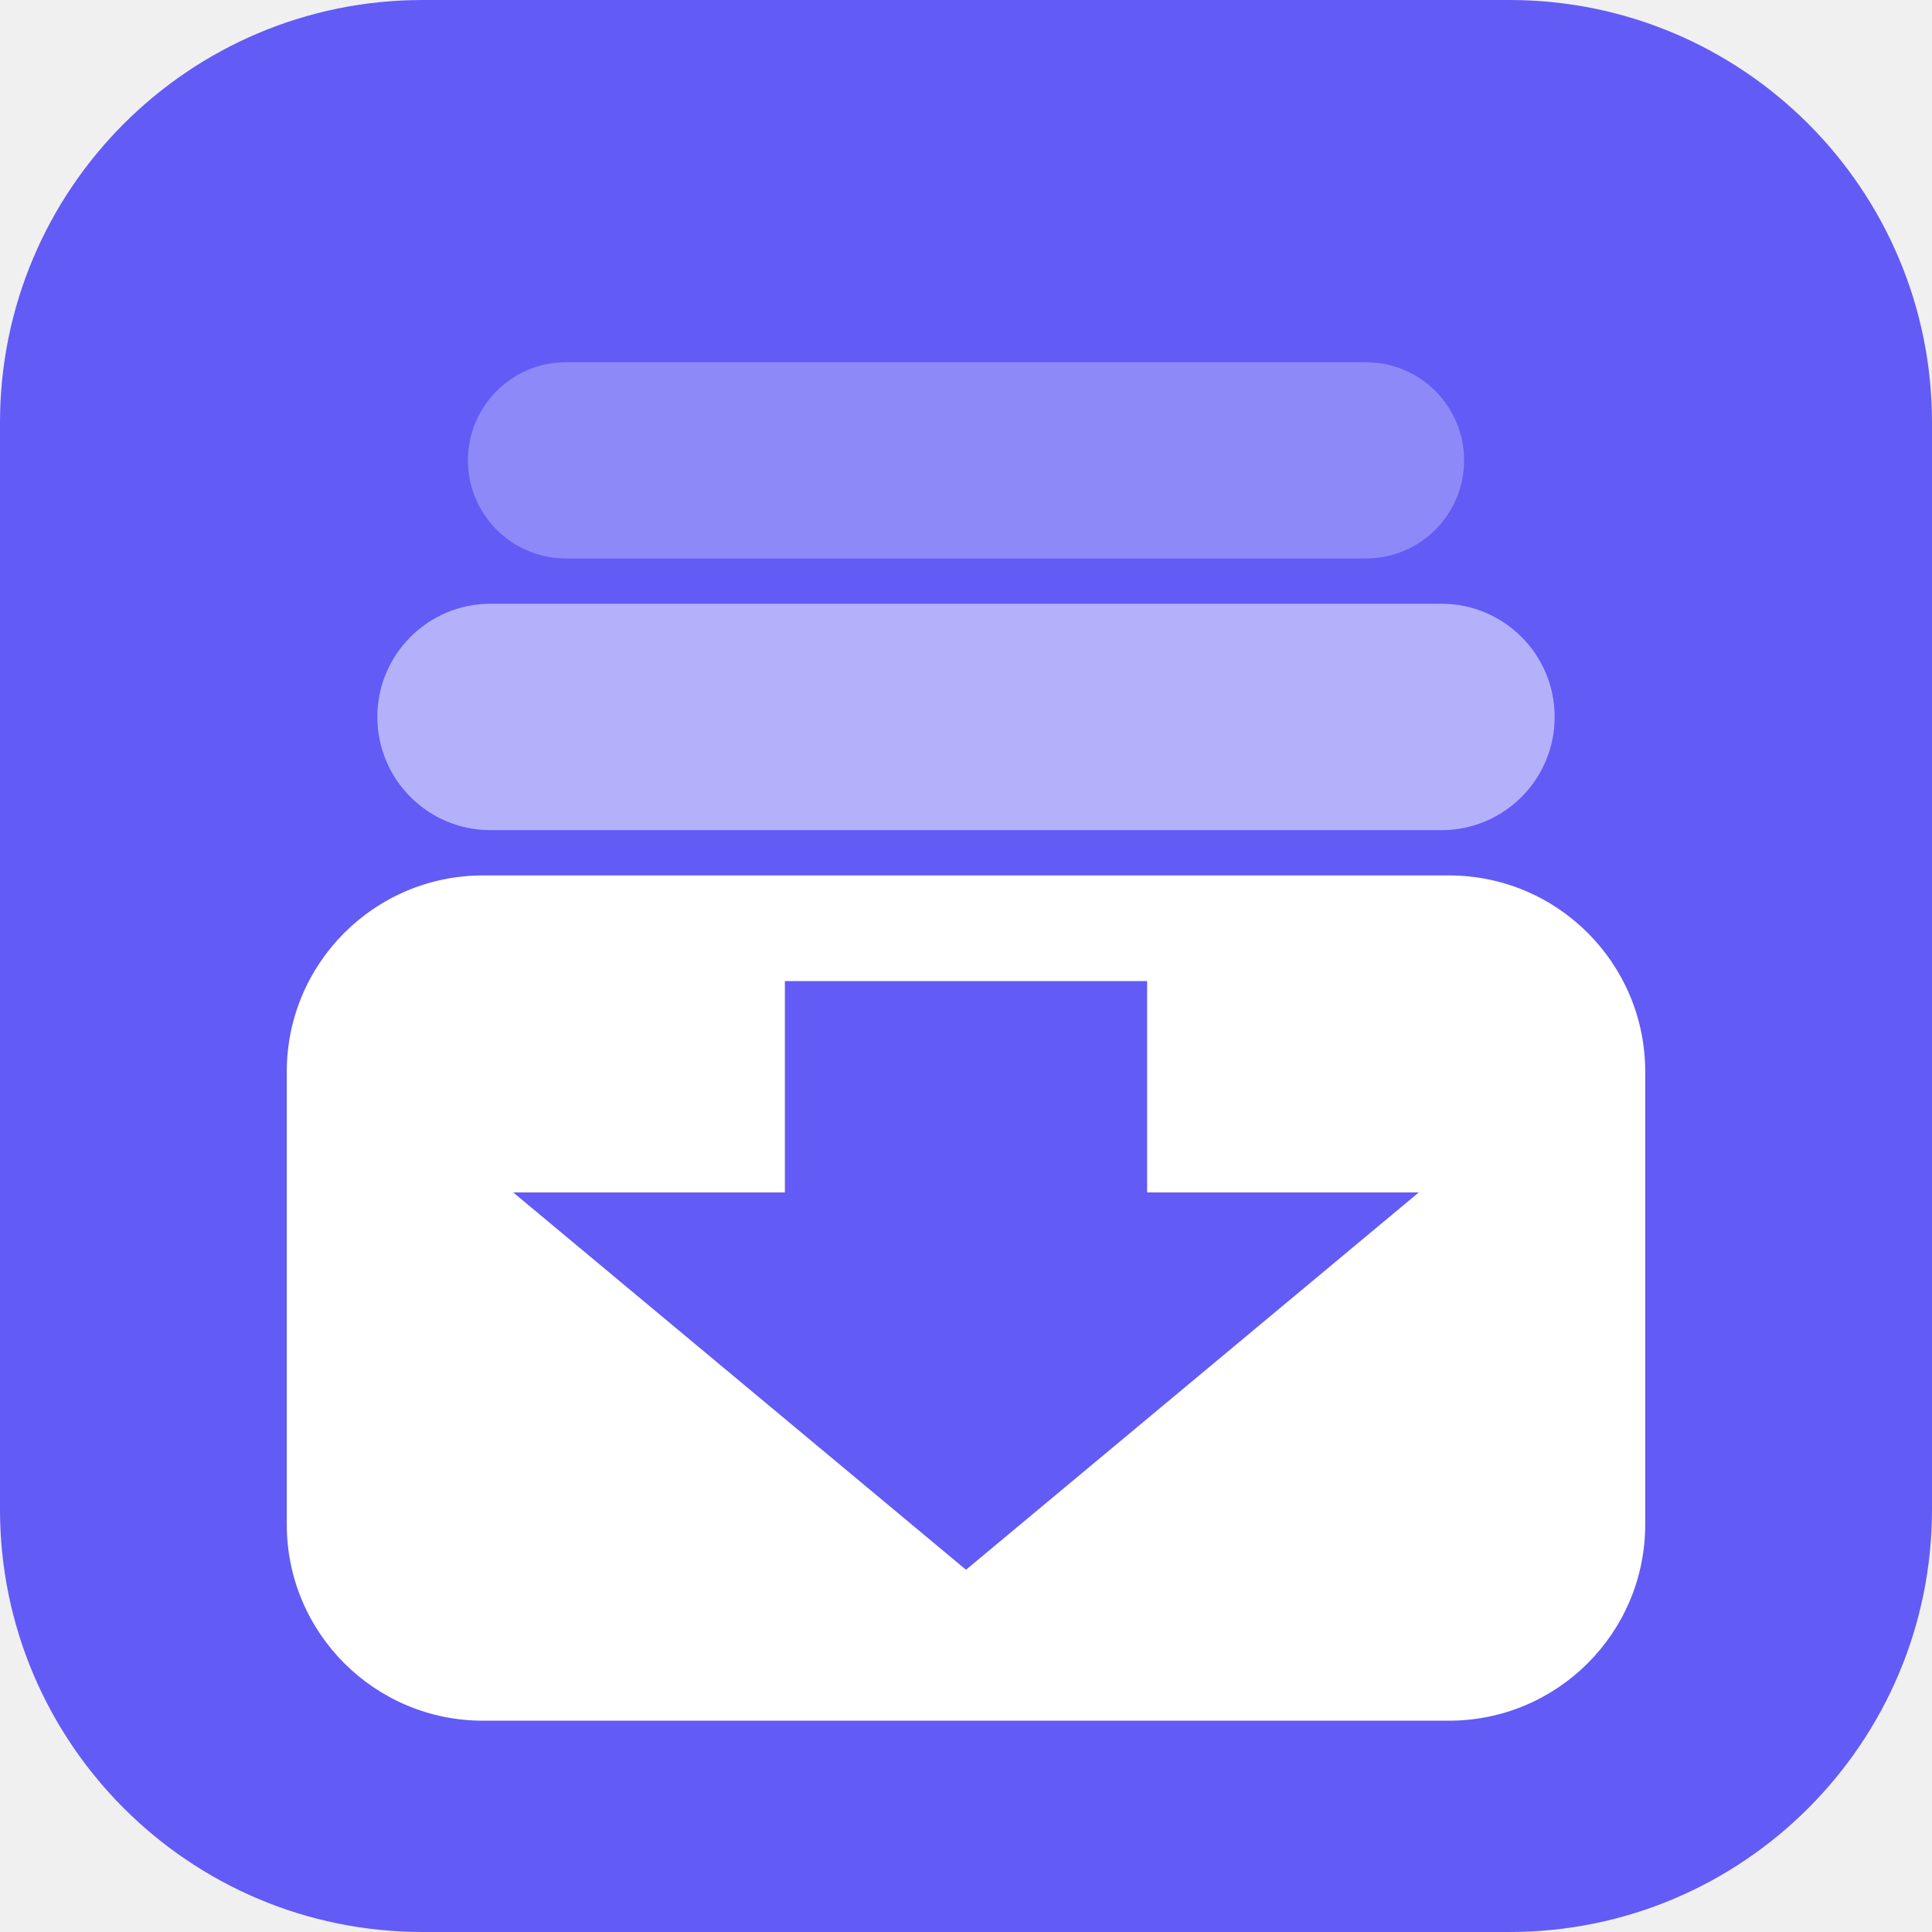
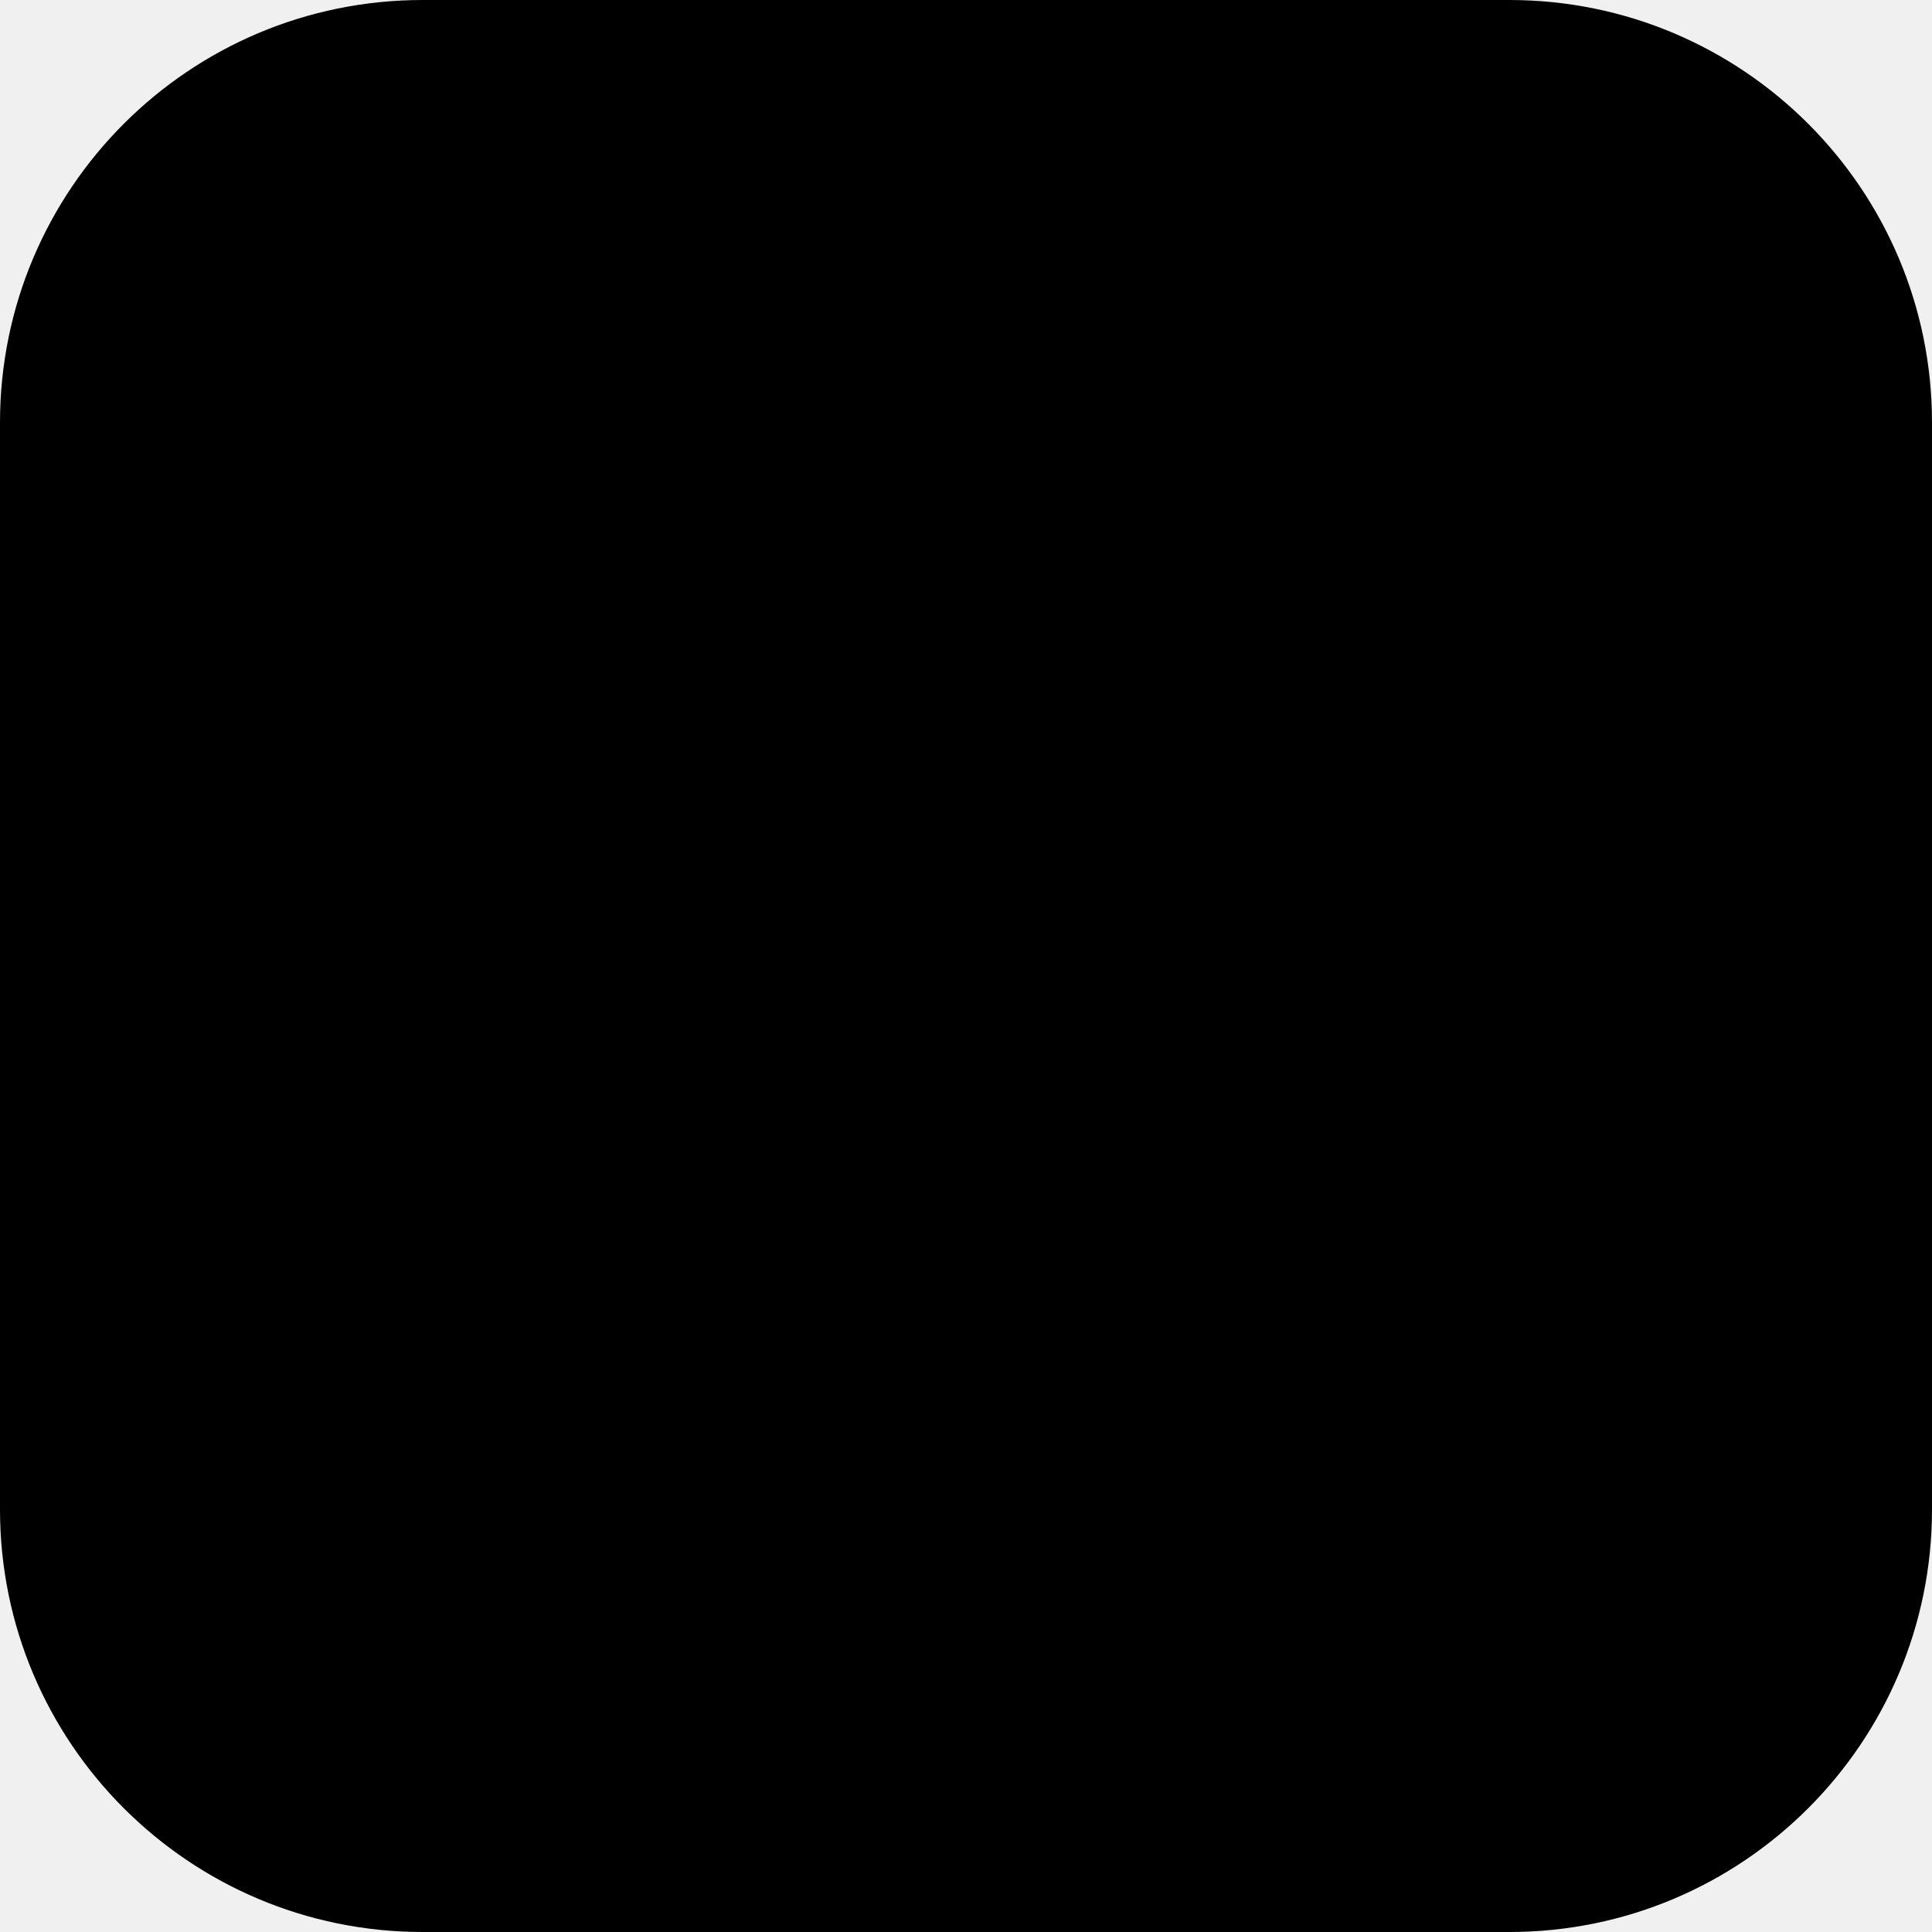
<svg xmlns="http://www.w3.org/2000/svg" viewBox="0 0 128 128">
-   <rect width="128" height="128" rx="28" fill="#625BF6" />
-   <rect x="31" y="24" width="66" height="13" rx="6.5" fill="#FFFFFF" opacity=".28" />
-   <rect x="25" y="40" width="78" height="15" rx="7.5" fill="#FFFFFF" opacity=".52" />
-   <rect x="19" y="58" width="90" height="56" rx="13" fill="#FFFFFF" />
-   <path d="M52 65h24v14h18L64 104 34 79h18z" fill="#625BF6" />
+   <rect width="128" height="128" rx="28" fill="oklch(.57 .224 278.595)" />
+   <rect x="31" y="24" width="66" height="13" rx="6.5" fill="oklch(1 0 0)" opacity=".28" />
+   <rect x="25" y="40" width="78" height="15" rx="7.5" fill="oklch(1 0 0)" opacity=".52" />
+   <rect x="19" y="58" width="90" height="56" rx="13" fill="oklch(1 0 0)" />
+   <path d="M52 65h24v14h18L64 104 34 79h18z" fill="oklch(.57 .224 278.595)" />
</svg>
